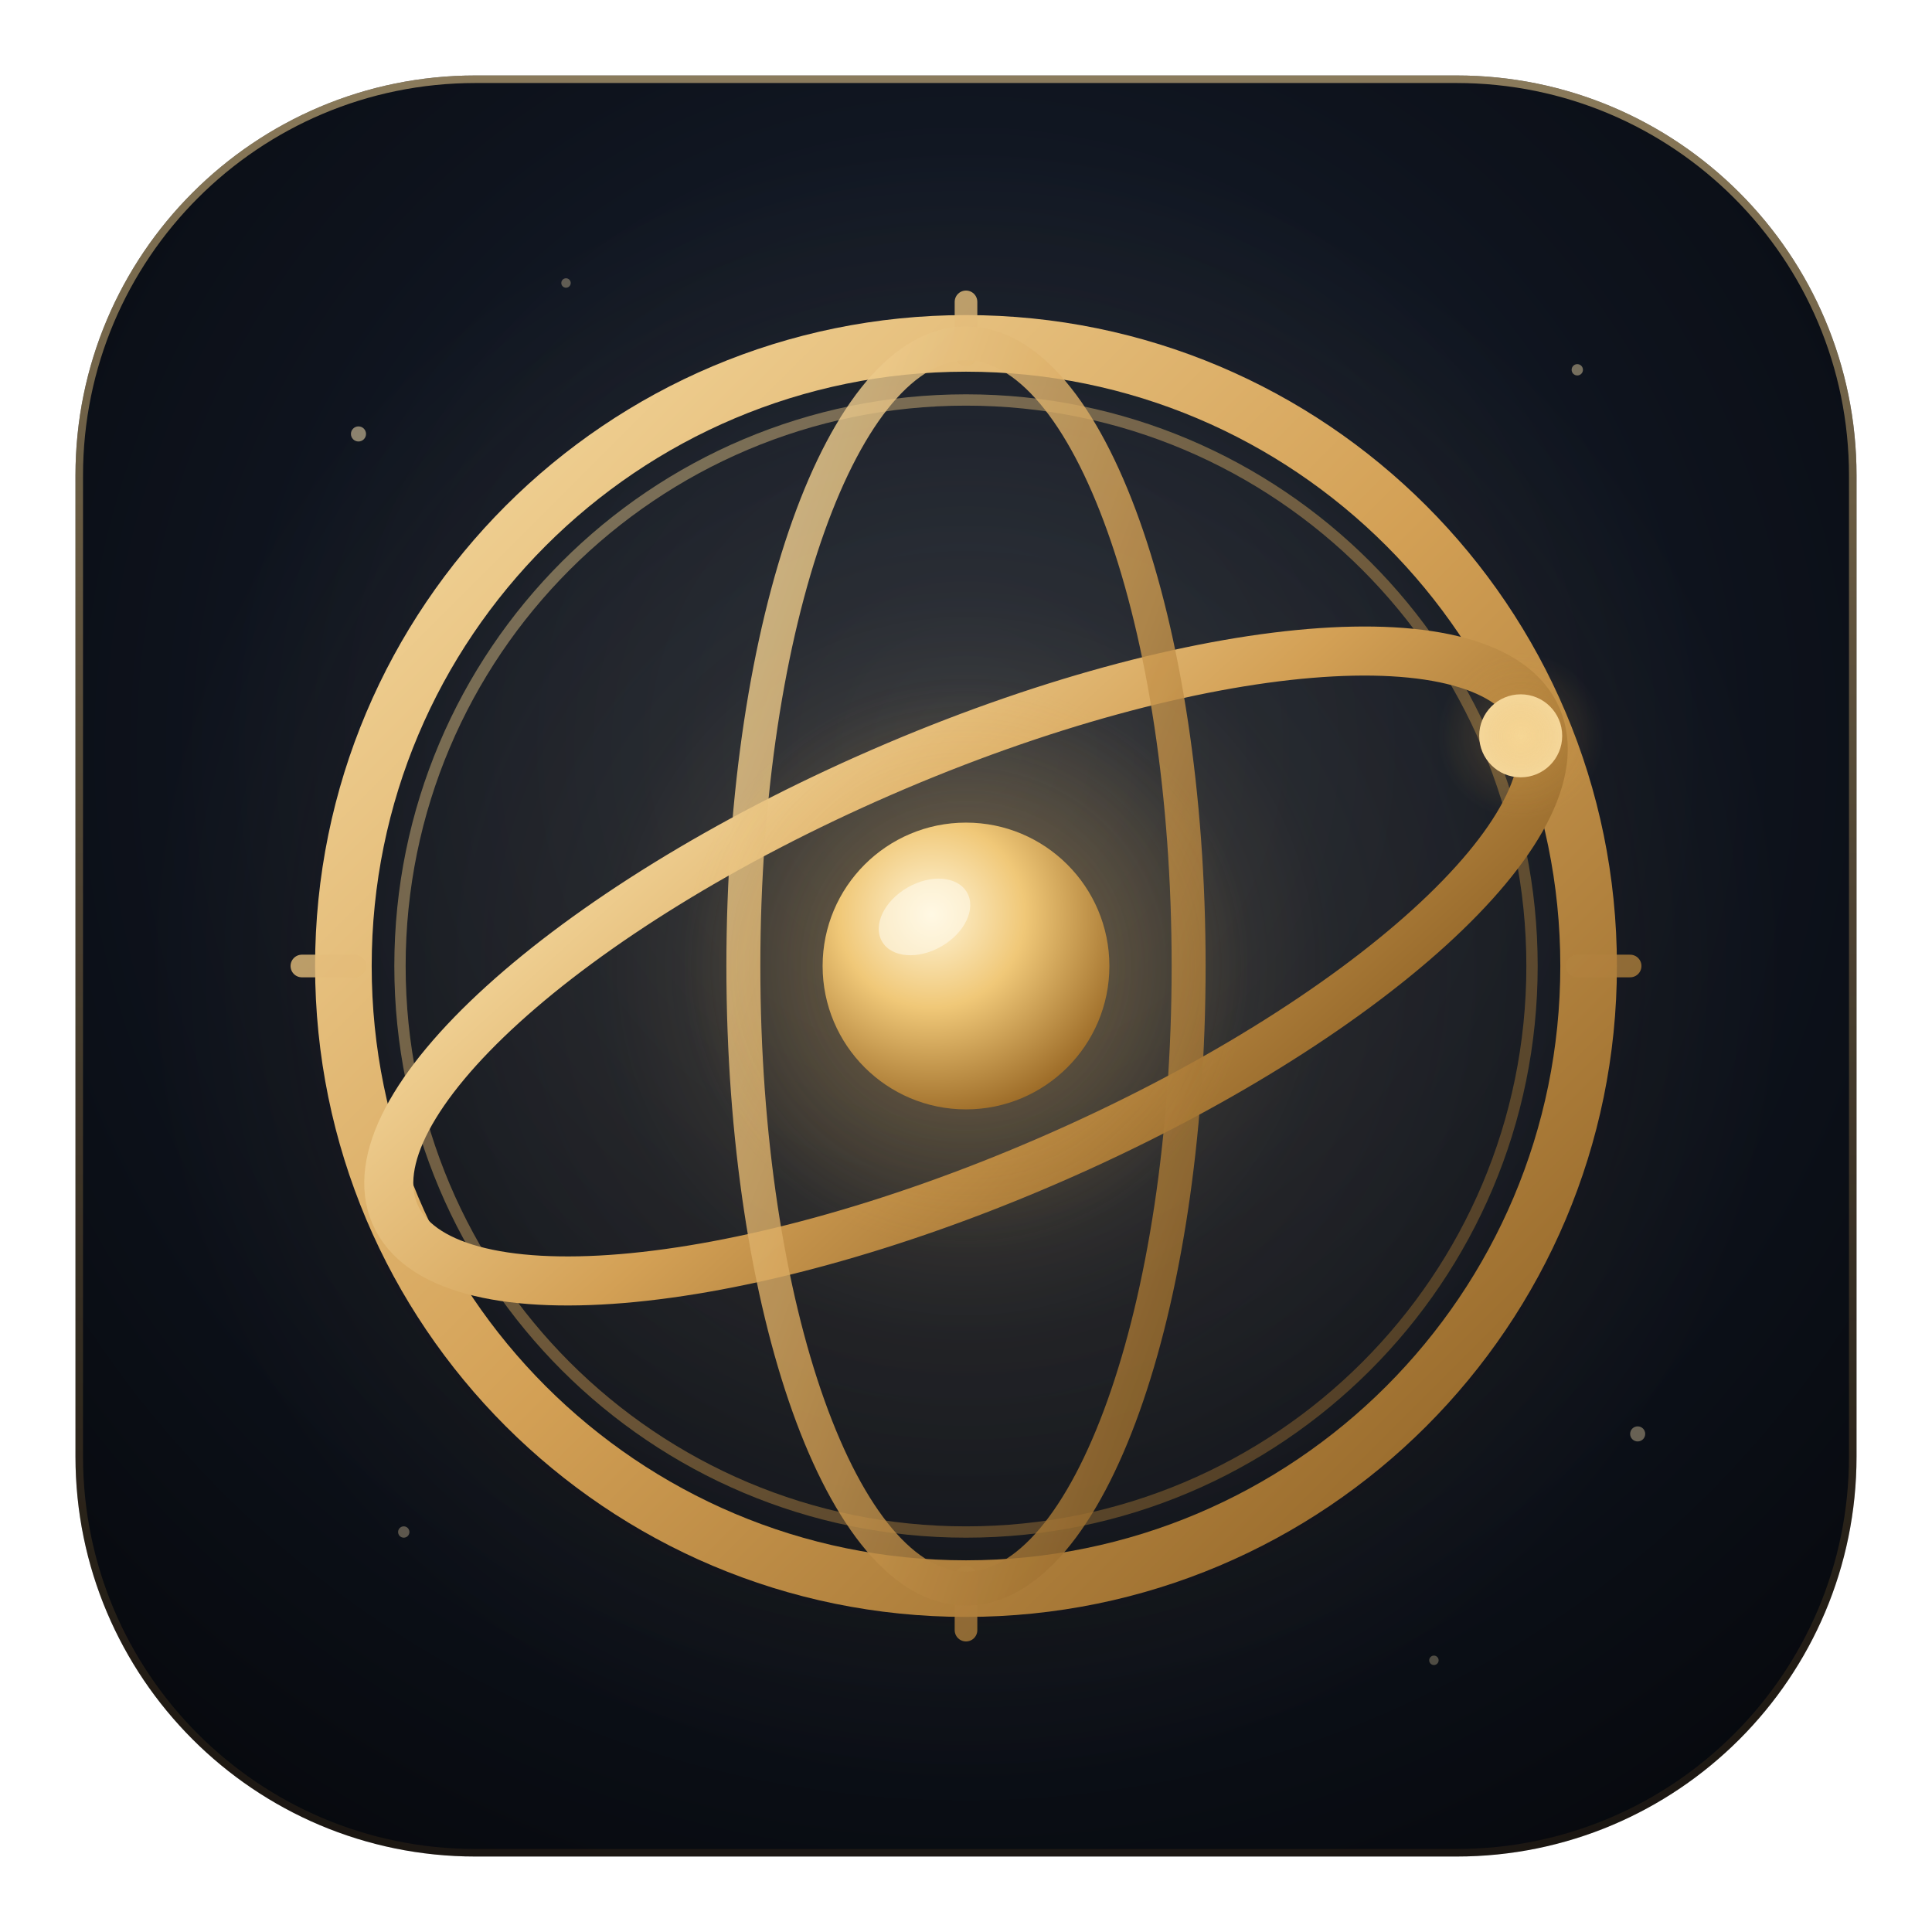
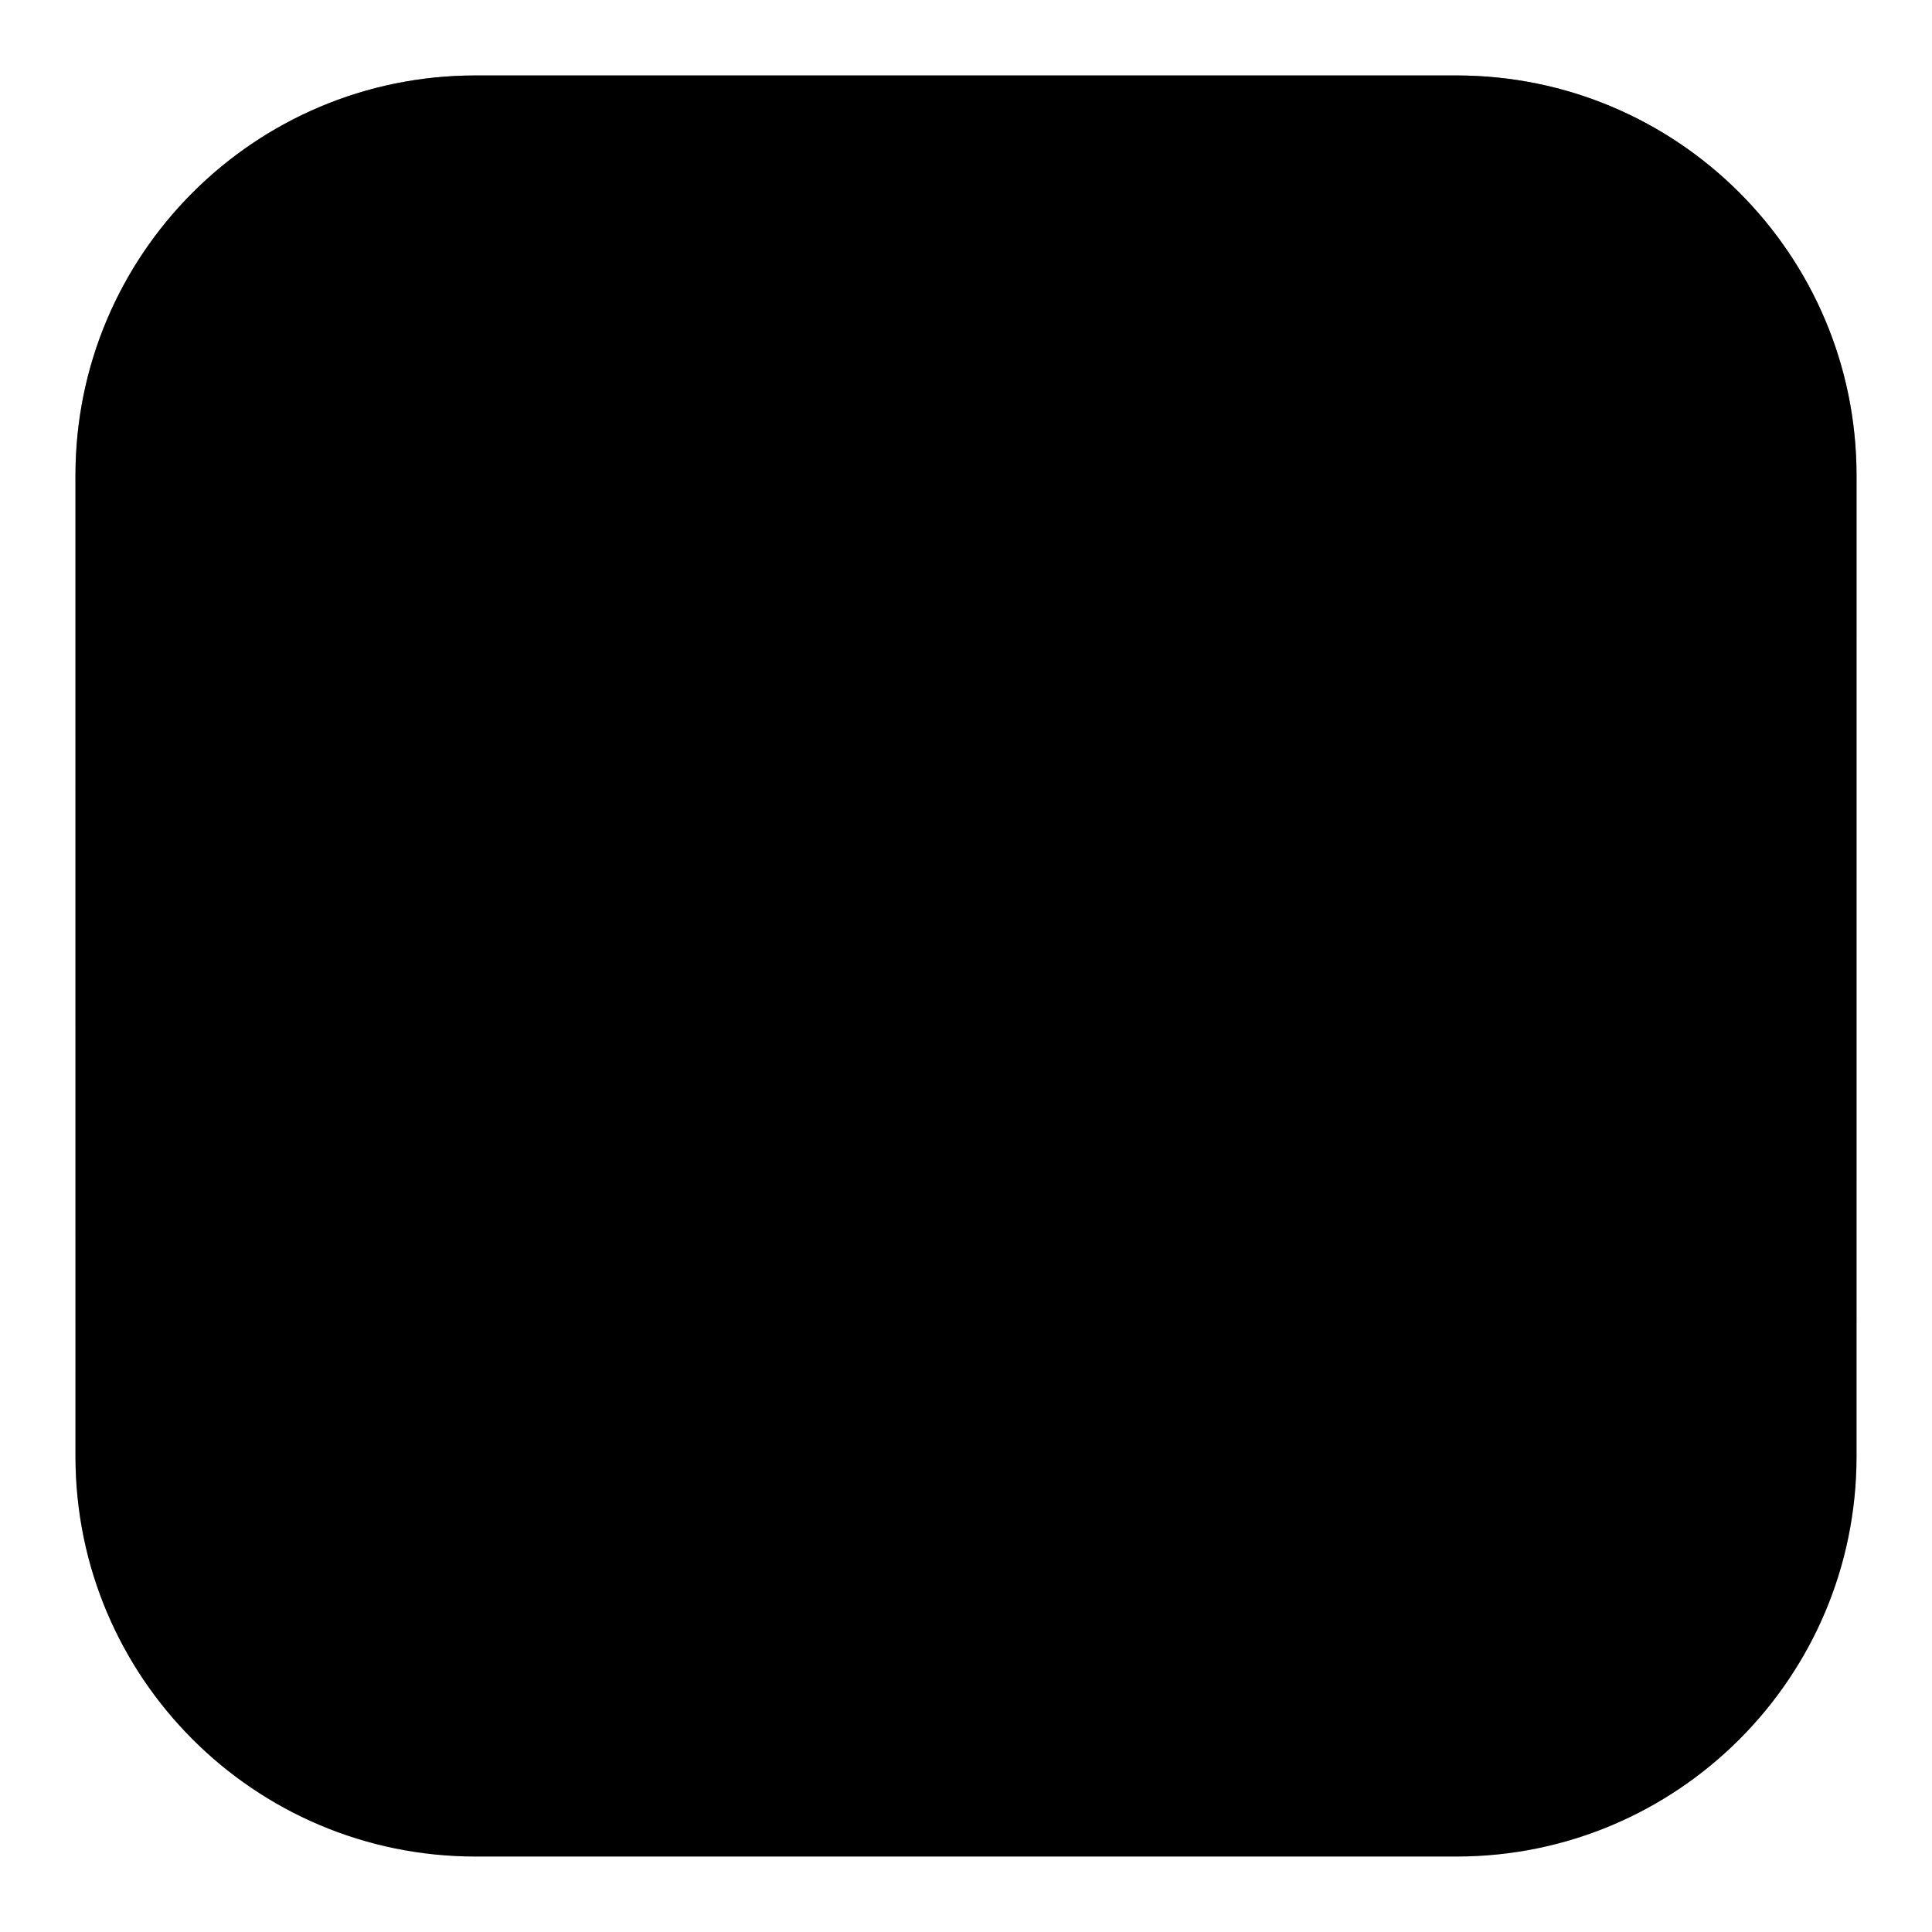
<svg xmlns="http://www.w3.org/2000/svg" viewBox="0 0 1024 1024">
  <defs>
    <radialGradient id="bg" cx="50%" cy="38%" r="75%">
-       <stop offset="0" stop-color="#1D2738" />
-       <stop offset=".55" stop-color="#0E131D" />
-       <stop offset="1" stop-color="#06080C" />
+       <stop offset="0" stop-color="{{bg1}}" />
+       <stop offset=".55" stop-color="{{bg2}}" />
+       <stop offset="1" stop-color="{{bg3}}" />
    </radialGradient>
    <linearGradient id="brass" x1="0" y1="0" x2="1" y2="1">
-       <stop offset="0" stop-color="#F7DCA2" />
-       <stop offset=".5" stop-color="#D3A055" />
-       <stop offset="1" stop-color="#8A5E22" />
+       <stop offset="0" stop-color="{{m1}}" />
+       <stop offset=".5" stop-color="{{m2}}" />
+       <stop offset="1" stop-color="{{m3}}" />
    </linearGradient>
    <linearGradient id="rim" x1="0" y1="0" x2="0" y2="1">
-       <stop offset="0" stop-color="#F0D08F" stop-opacity=".55" />
-       <stop offset="1" stop-color="#8A5E22" stop-opacity=".15" />
+       <stop offset="0" stop-color="{{m1}}" stop-opacity=".55" />
+       <stop offset="1" stop-color="{{m3}}" stop-opacity=".15" />
    </linearGradient>
    <radialGradient id="core" cx="38%" cy="32%" r="72%">
-       <stop offset="0" stop-color="#FFF4D6" />
-       <stop offset=".45" stop-color="#F0C878" />
-       <stop offset="1" stop-color="#9C6B27" />
+       <stop offset="0" stop-color="{{c1}}" />
+       <stop offset=".45" stop-color="{{c2}}" />
+       <stop offset="1" stop-color="{{c3}}" />
    </radialGradient>
    <radialGradient id="glow" cx="50%" cy="50%" r="50%">
-       <stop offset="0" stop-color="#F6CF84" stop-opacity=".55" />
-       <stop offset=".45" stop-color="#E0A84E" stop-opacity=".16" />
-       <stop offset="1" stop-color="#E0A84E" stop-opacity="0" />
+       <stop offset="0" stop-color="{{g1}}" stop-opacity=".55" />
+       <stop offset=".45" stop-color="{{g2}}" stop-opacity=".16" />
+       <stop offset="1" stop-color="{{g2}}" stop-opacity="0" />
    </radialGradient>
    <clipPath id="tile">
      <rect x="40" y="40" width="944" height="944" rx="212" />
    </clipPath>
  </defs>
  <rect x="40" y="40" width="944" height="944" rx="212" fill="url(#bg)" />
  <g clip-path="url(#tile)">
    <circle cx="512" cy="512" r="430" fill="url(#glow)" opacity=".5" />
-     <g fill="#F3DDAE">
+     <g fill="{{star}}">
      <circle cx="190" cy="230" r="4" opacity=".55" />
      <circle cx="836" cy="196" r="3" opacity=".45" />
      <circle cx="868" cy="760" r="4" opacity=".4" />
      <circle cx="214" cy="812" r="3" opacity=".35" />
      <circle cx="300" cy="150" r="2.5" opacity=".35" />
      <circle cx="760" cy="880" r="2.5" opacity=".3" />
    </g>
  </g>
  <rect x="42" y="42" width="940" height="940" rx="210" fill="none" stroke="url(#rim)" stroke-width="4" />
  <g fill="none" stroke="url(#brass)" stroke-linecap="round">
    <circle cx="512" cy="512" r="330" stroke-width="30" />
    <circle cx="512" cy="512" r="300" stroke-width="6" opacity=".45" />
    <g stroke-width="12" opacity=".8">
      <path d="M512 160v28M512 836v28M160 512h28M836 512h28" />
    </g>
    <ellipse cx="512" cy="512" rx="330" ry="112" stroke-width="26" transform="rotate(-23.5 512 512)" />
    <ellipse cx="512" cy="512" rx="118" ry="330" stroke-width="18" opacity=".82" />
  </g>
  <circle cx="512" cy="512" r="150" fill="url(#glow)" />
  <circle cx="512" cy="512" r="76" fill="url(#core)" />
-   <ellipse cx="490" cy="486" rx="26" ry="18" fill="#FFFBEE" opacity=".55" transform="rotate(-30 490 486)" />
-   <circle cx="806" cy="390" r="22" fill="#F7DCA2" />
+   <ellipse cx="490" cy="486" rx="26" ry="18" fill="{{hi}}" opacity=".55" transform="rotate(-30 490 486)" />
+   <circle cx="806" cy="390" r="22" fill="{{m1}}" />
  <circle cx="806" cy="390" r="44" fill="url(#glow)" opacity=".8" />
</svg>
